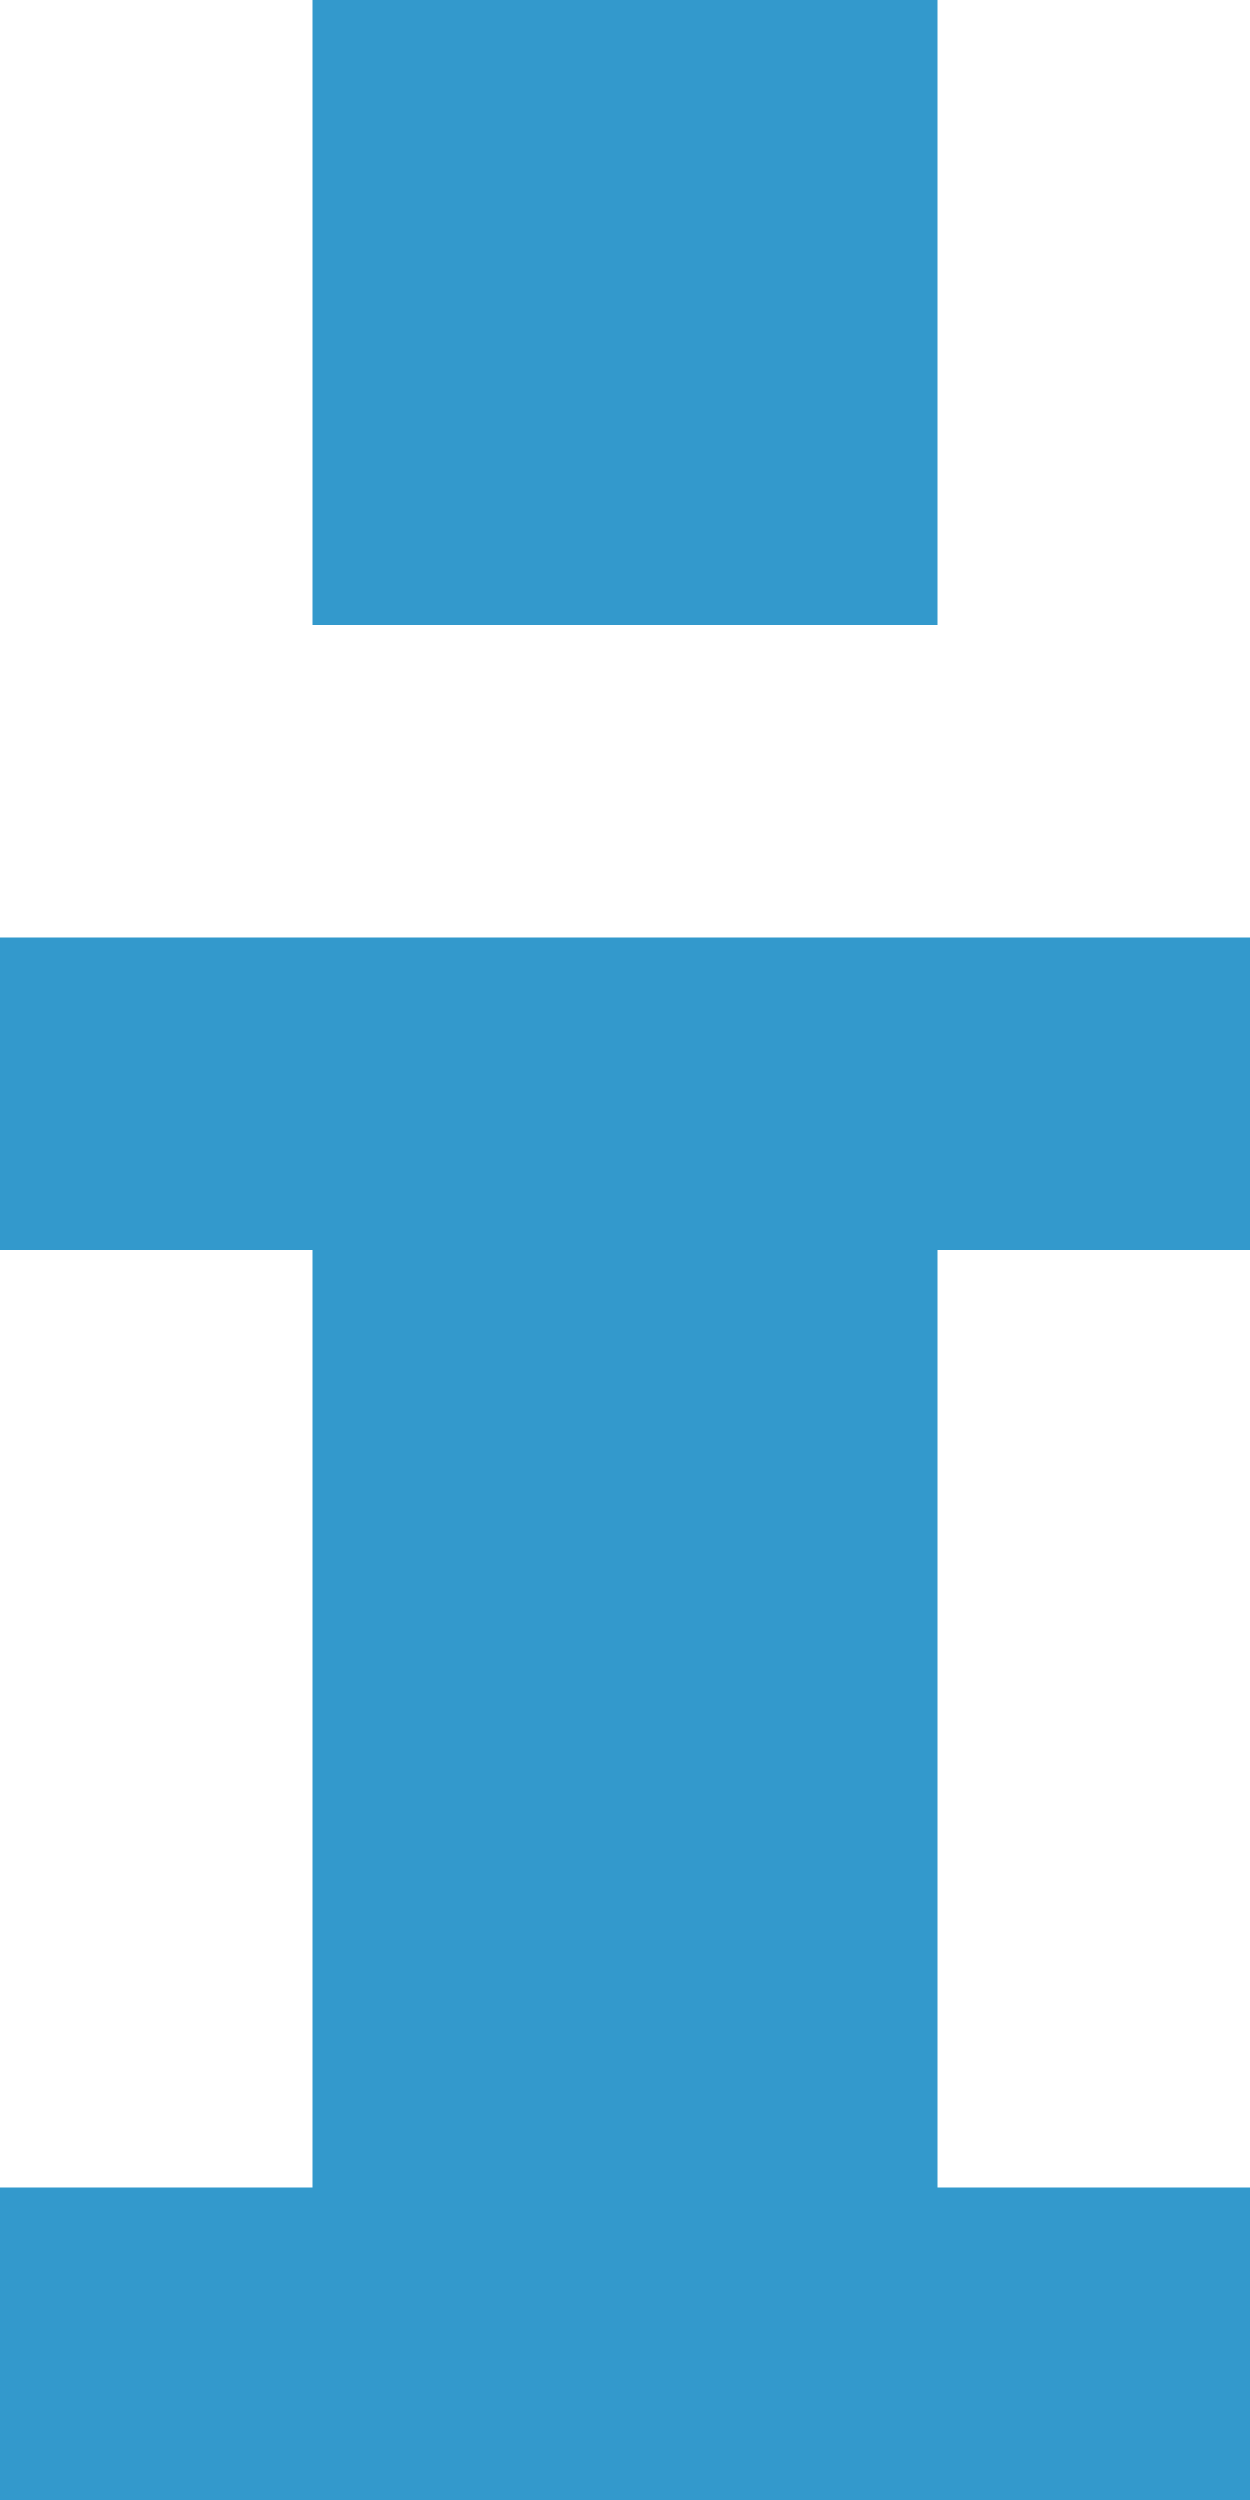
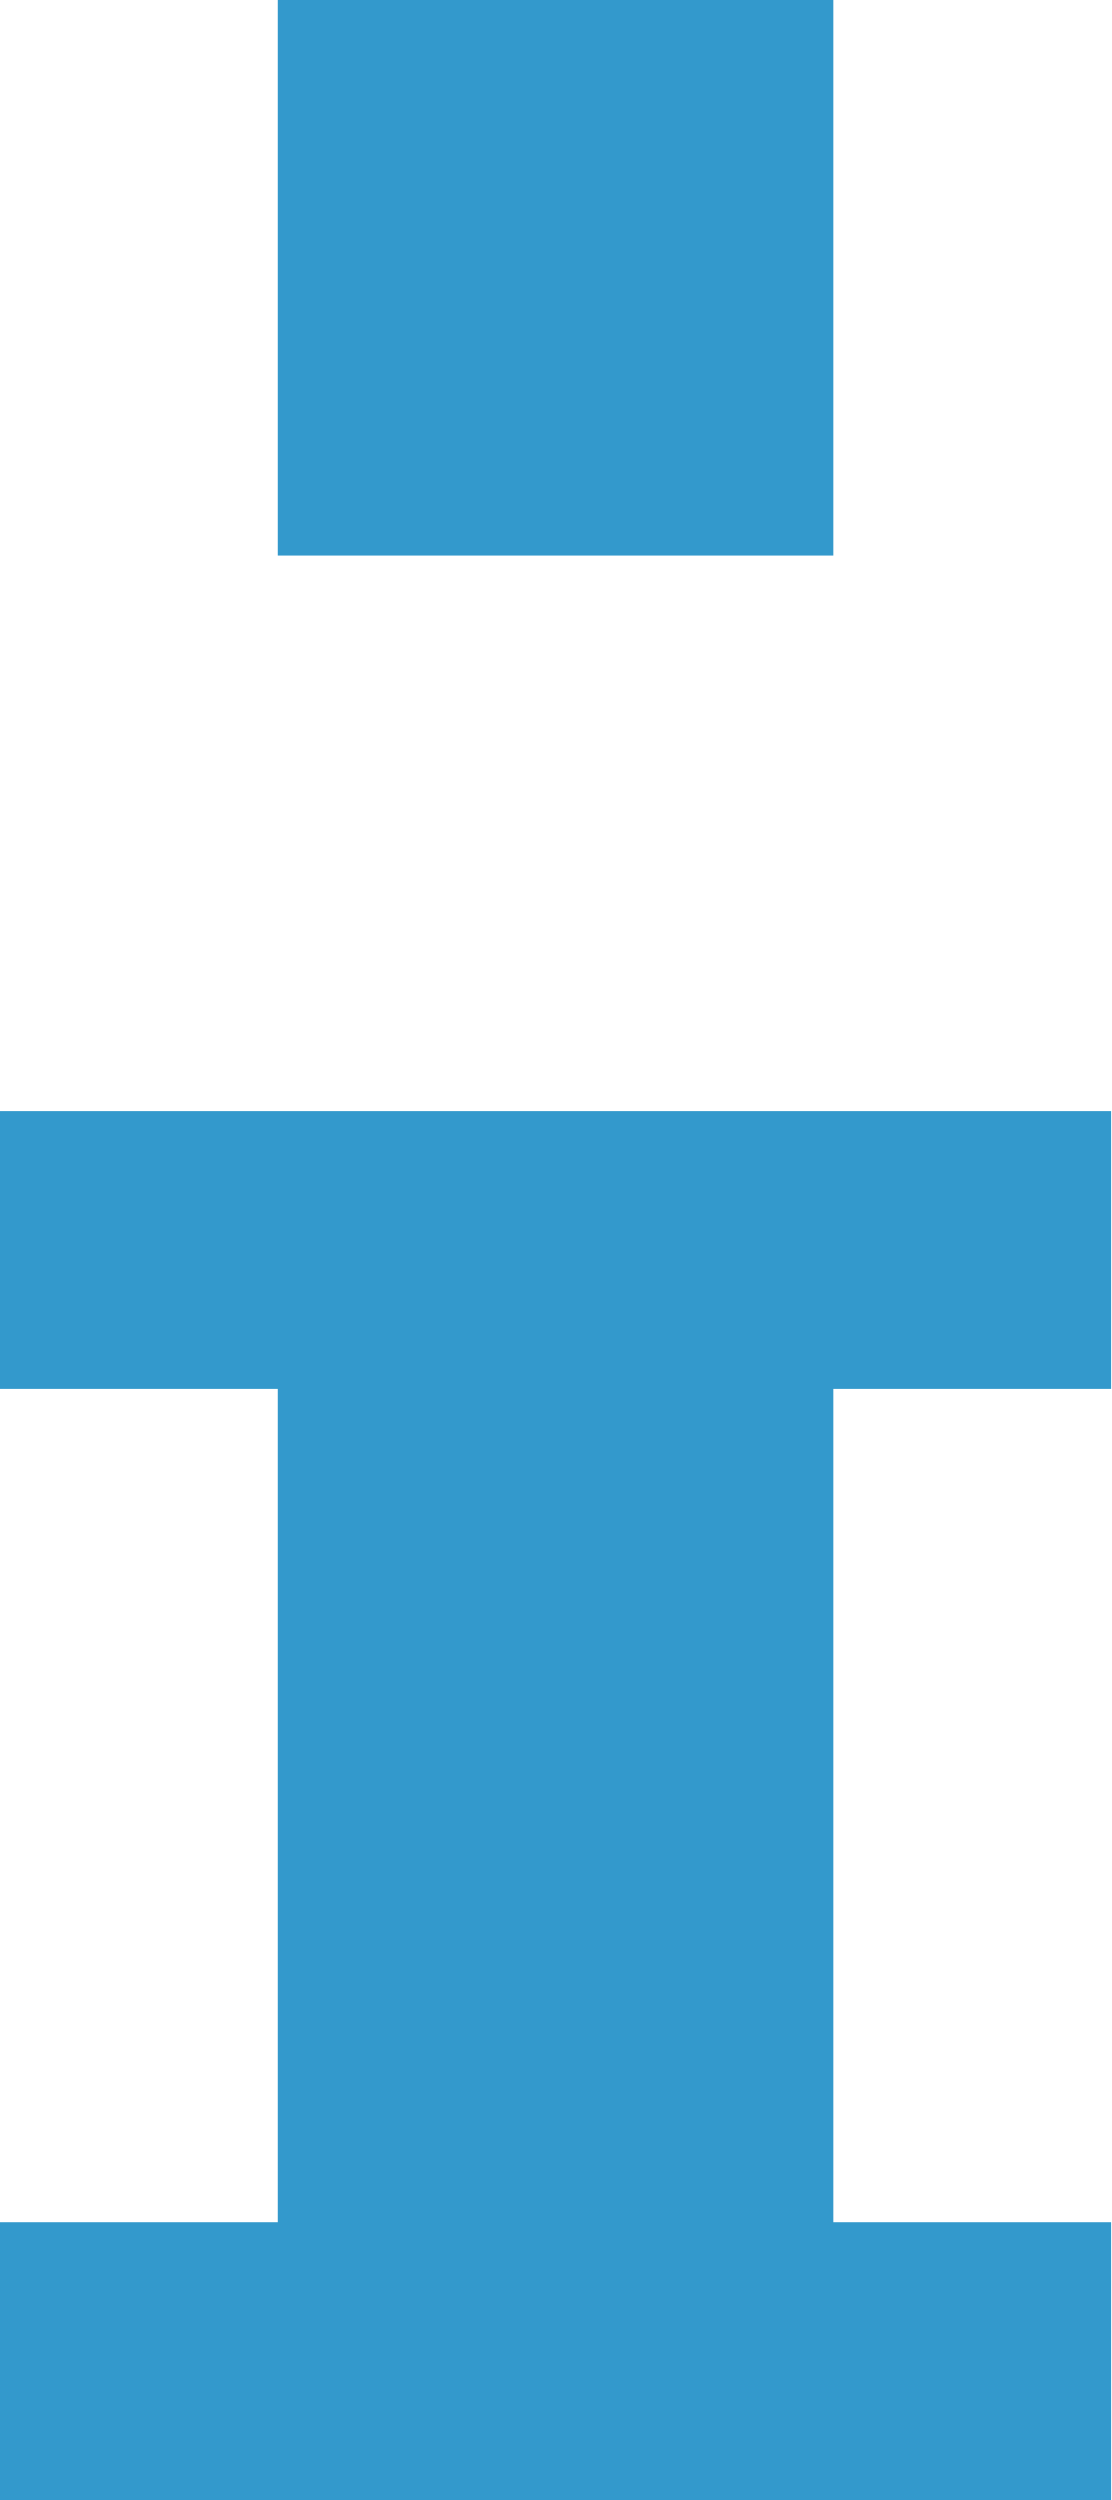
- <svg xmlns="http://www.w3.org/2000/svg" version="1.1" id="Слой_1" x="0px" y="0px" width="4px" height="8px" viewBox="0 0 4 8" enable-background="new 0 0 4 8" xml:space="preserve">
-   <path fill="#3399CC" d="M3,2H1V0h2V2z M0,7L0,7l0,1h4V7l0,0l0,0l0,0l0,0l0,0H3V4h1l0,0l0,0V3H0v1h0h1v3H0z" />
+ <svg xmlns="http://www.w3.org/2000/svg" version="1.1" id="Слой_1" x="0px" y="0px" width="4px" height="9px" viewBox="0 0 4 9" enable-background="new 0 0 4 9" xml:space="preserve">
+   <path fill="#3399CC" d="M3,2H1V0h2V2z M0,8L0,8l0,1h4V8l0,0l0,0l0,0l0,0l0,0H3V5h1l0,0l0,0V4H0v1h0h1v3H0z" />
</svg>
